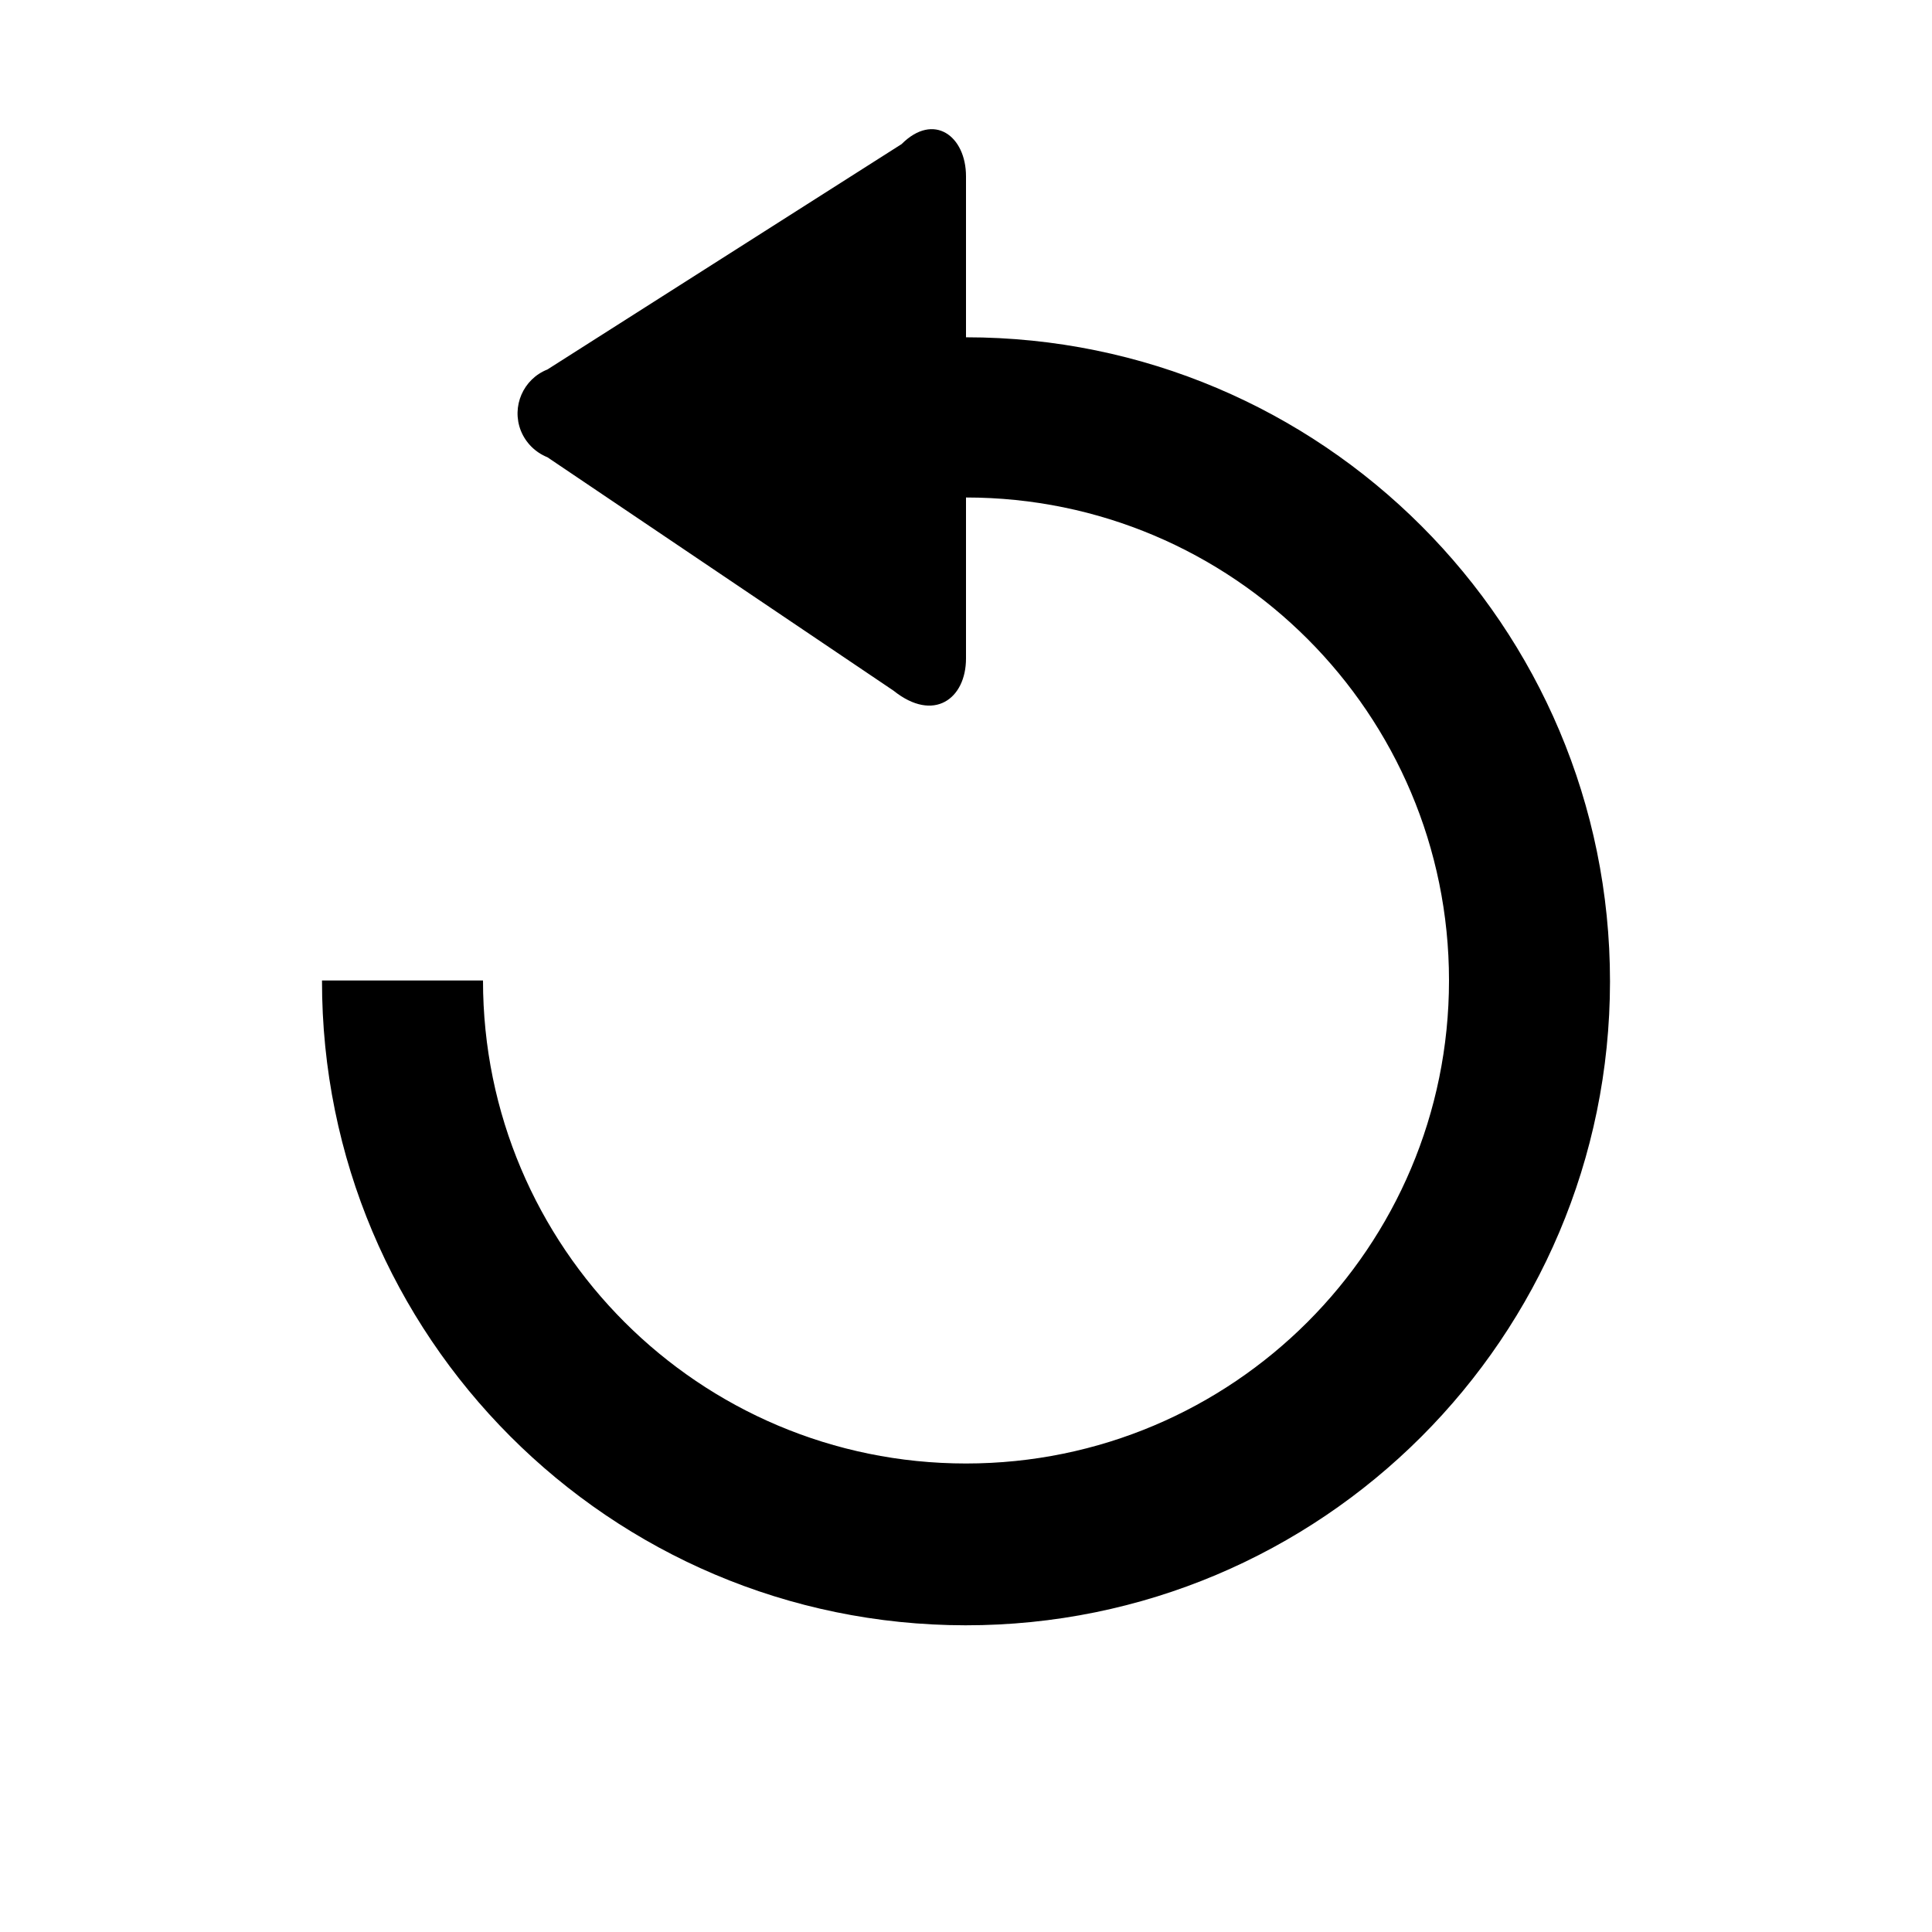
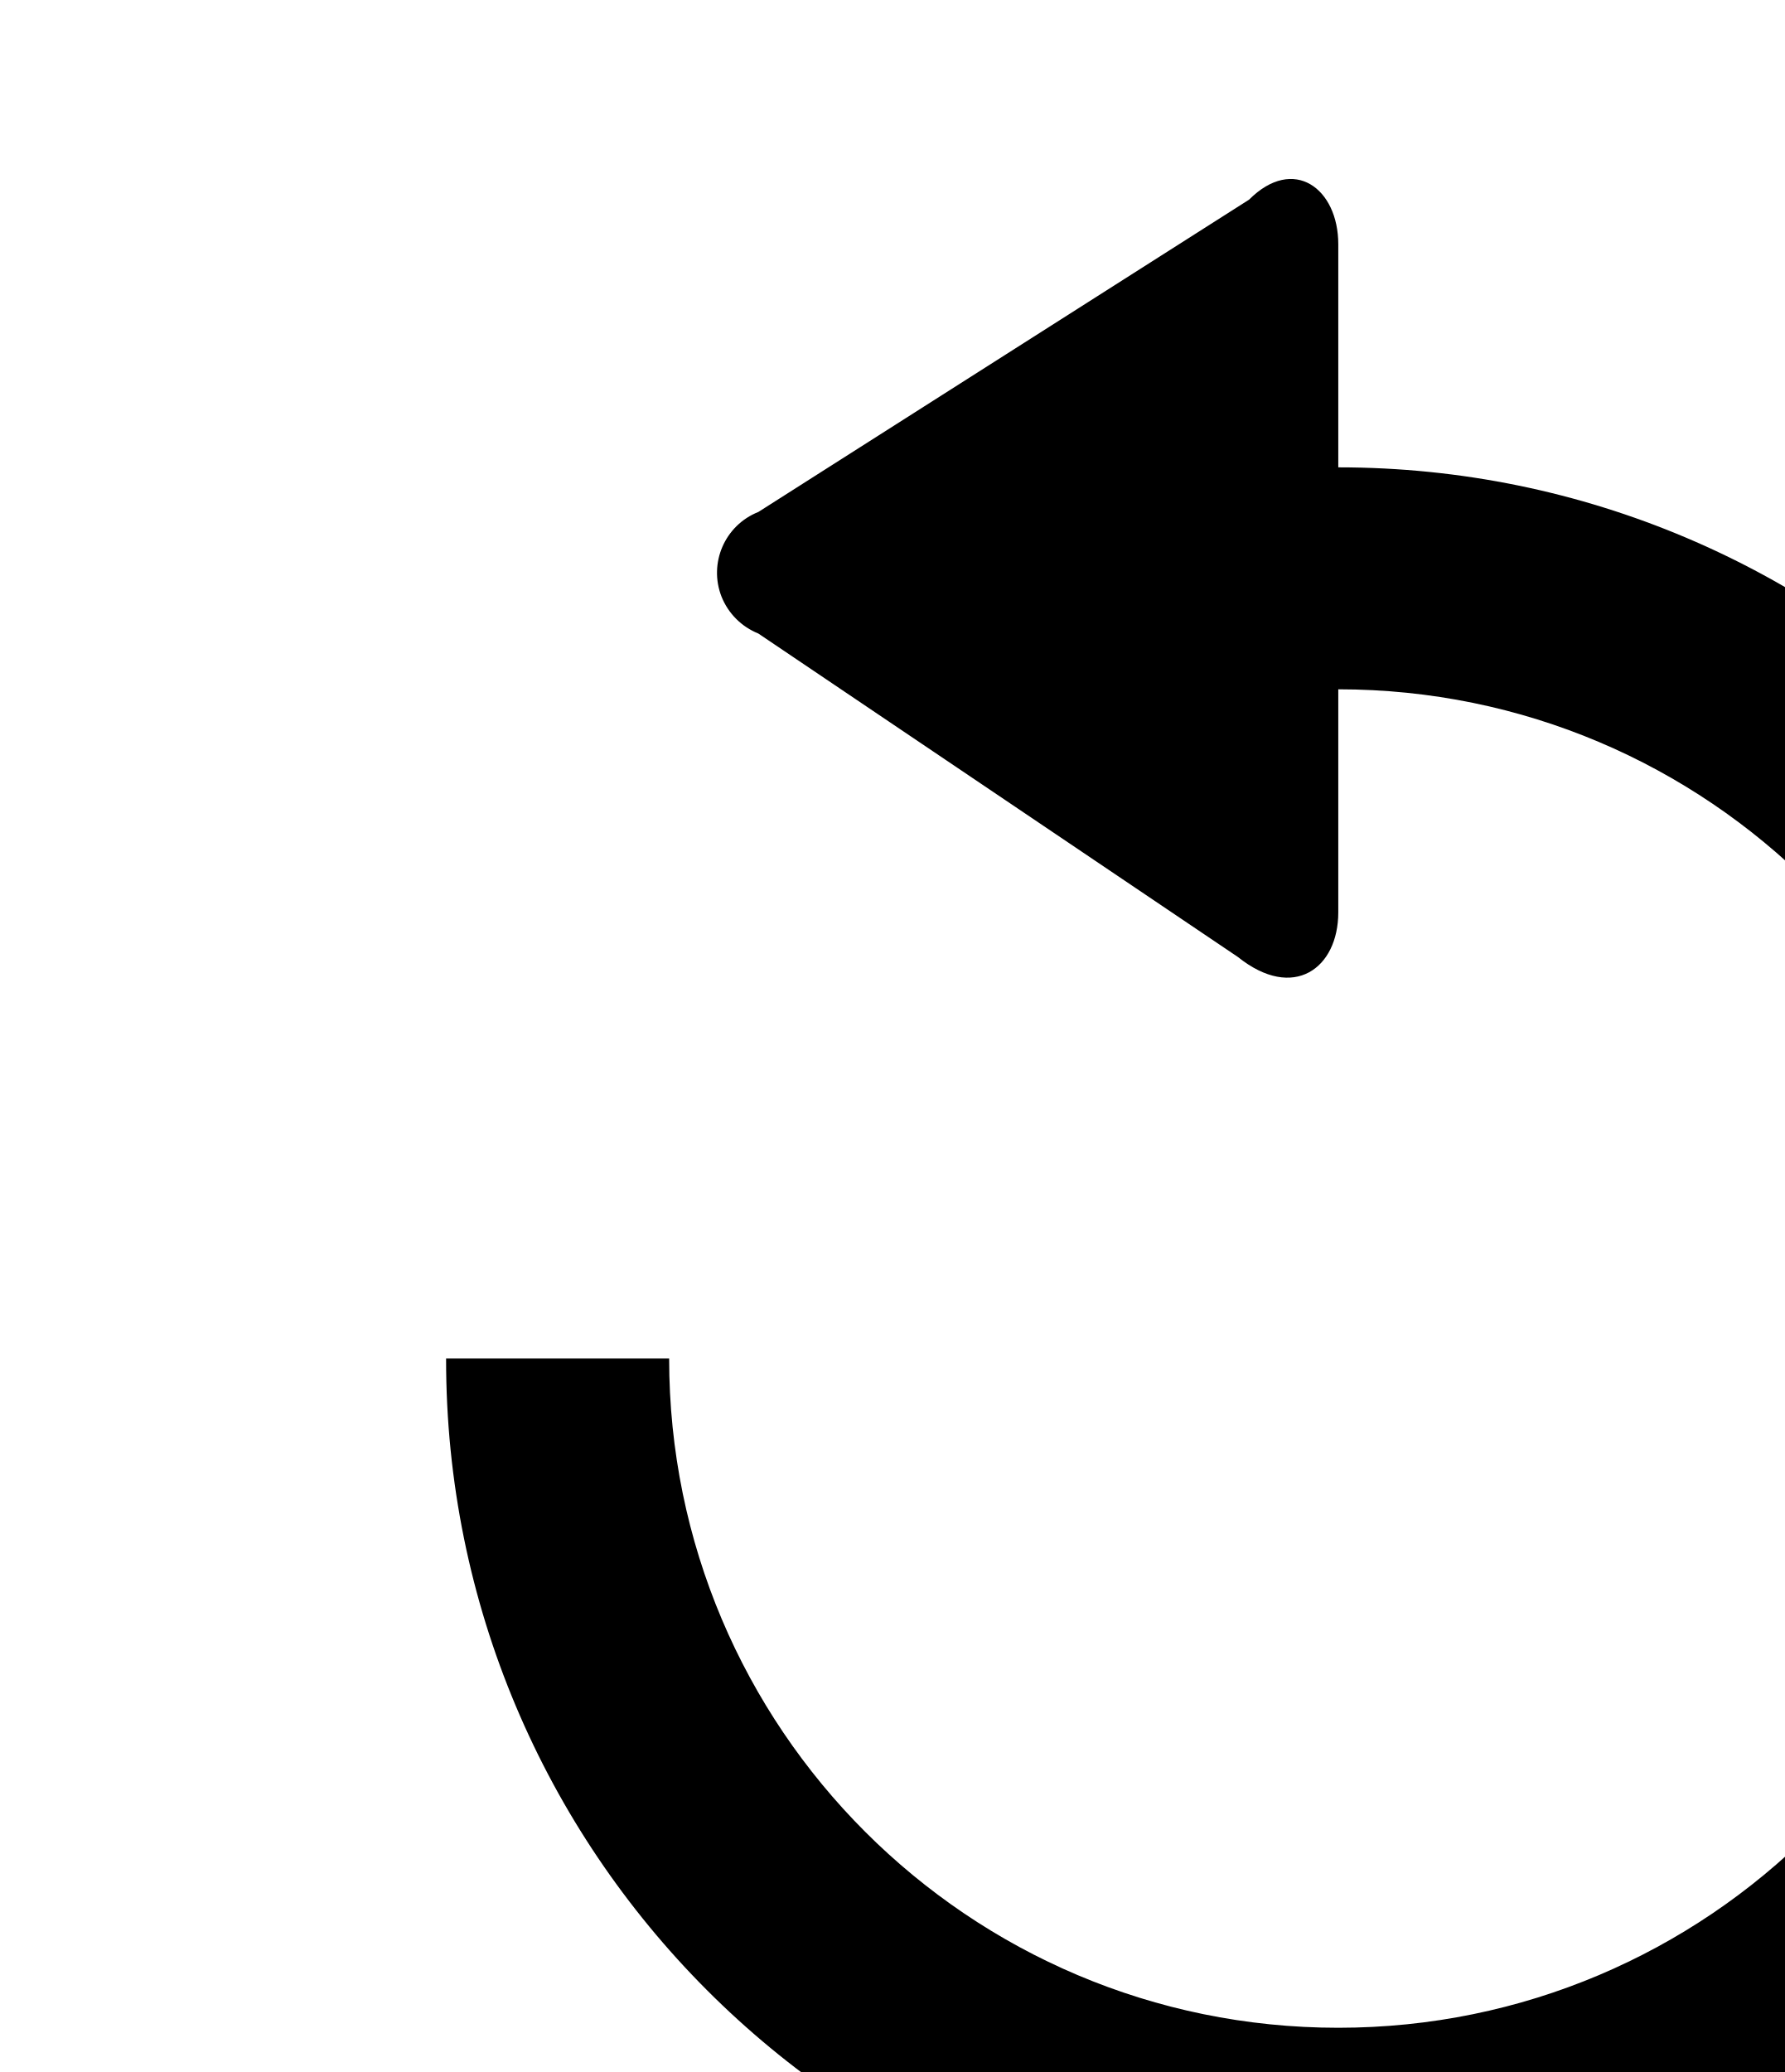
- <svg xmlns="http://www.w3.org/2000/svg" class="jw-svg-icon jw-svg-icon-replay" viewBox="0 0 240 240" focusable="false">
+ <svg xmlns="http://www.w3.org/2000/svg" id="jw-svg-icon-replay">
  <path d="M120,41.9v-20c0-5-4-8-8-4l-44,28a5.865,5.865,0,0,0-3.3,7.6A5.943,5.943,0,0,0,68,56.8l43,29c5,4,9,1,9-4v-20a60,60,0,1,1-60,60H40a80,80,0,1,0,80-79.9Z" />
</svg>
